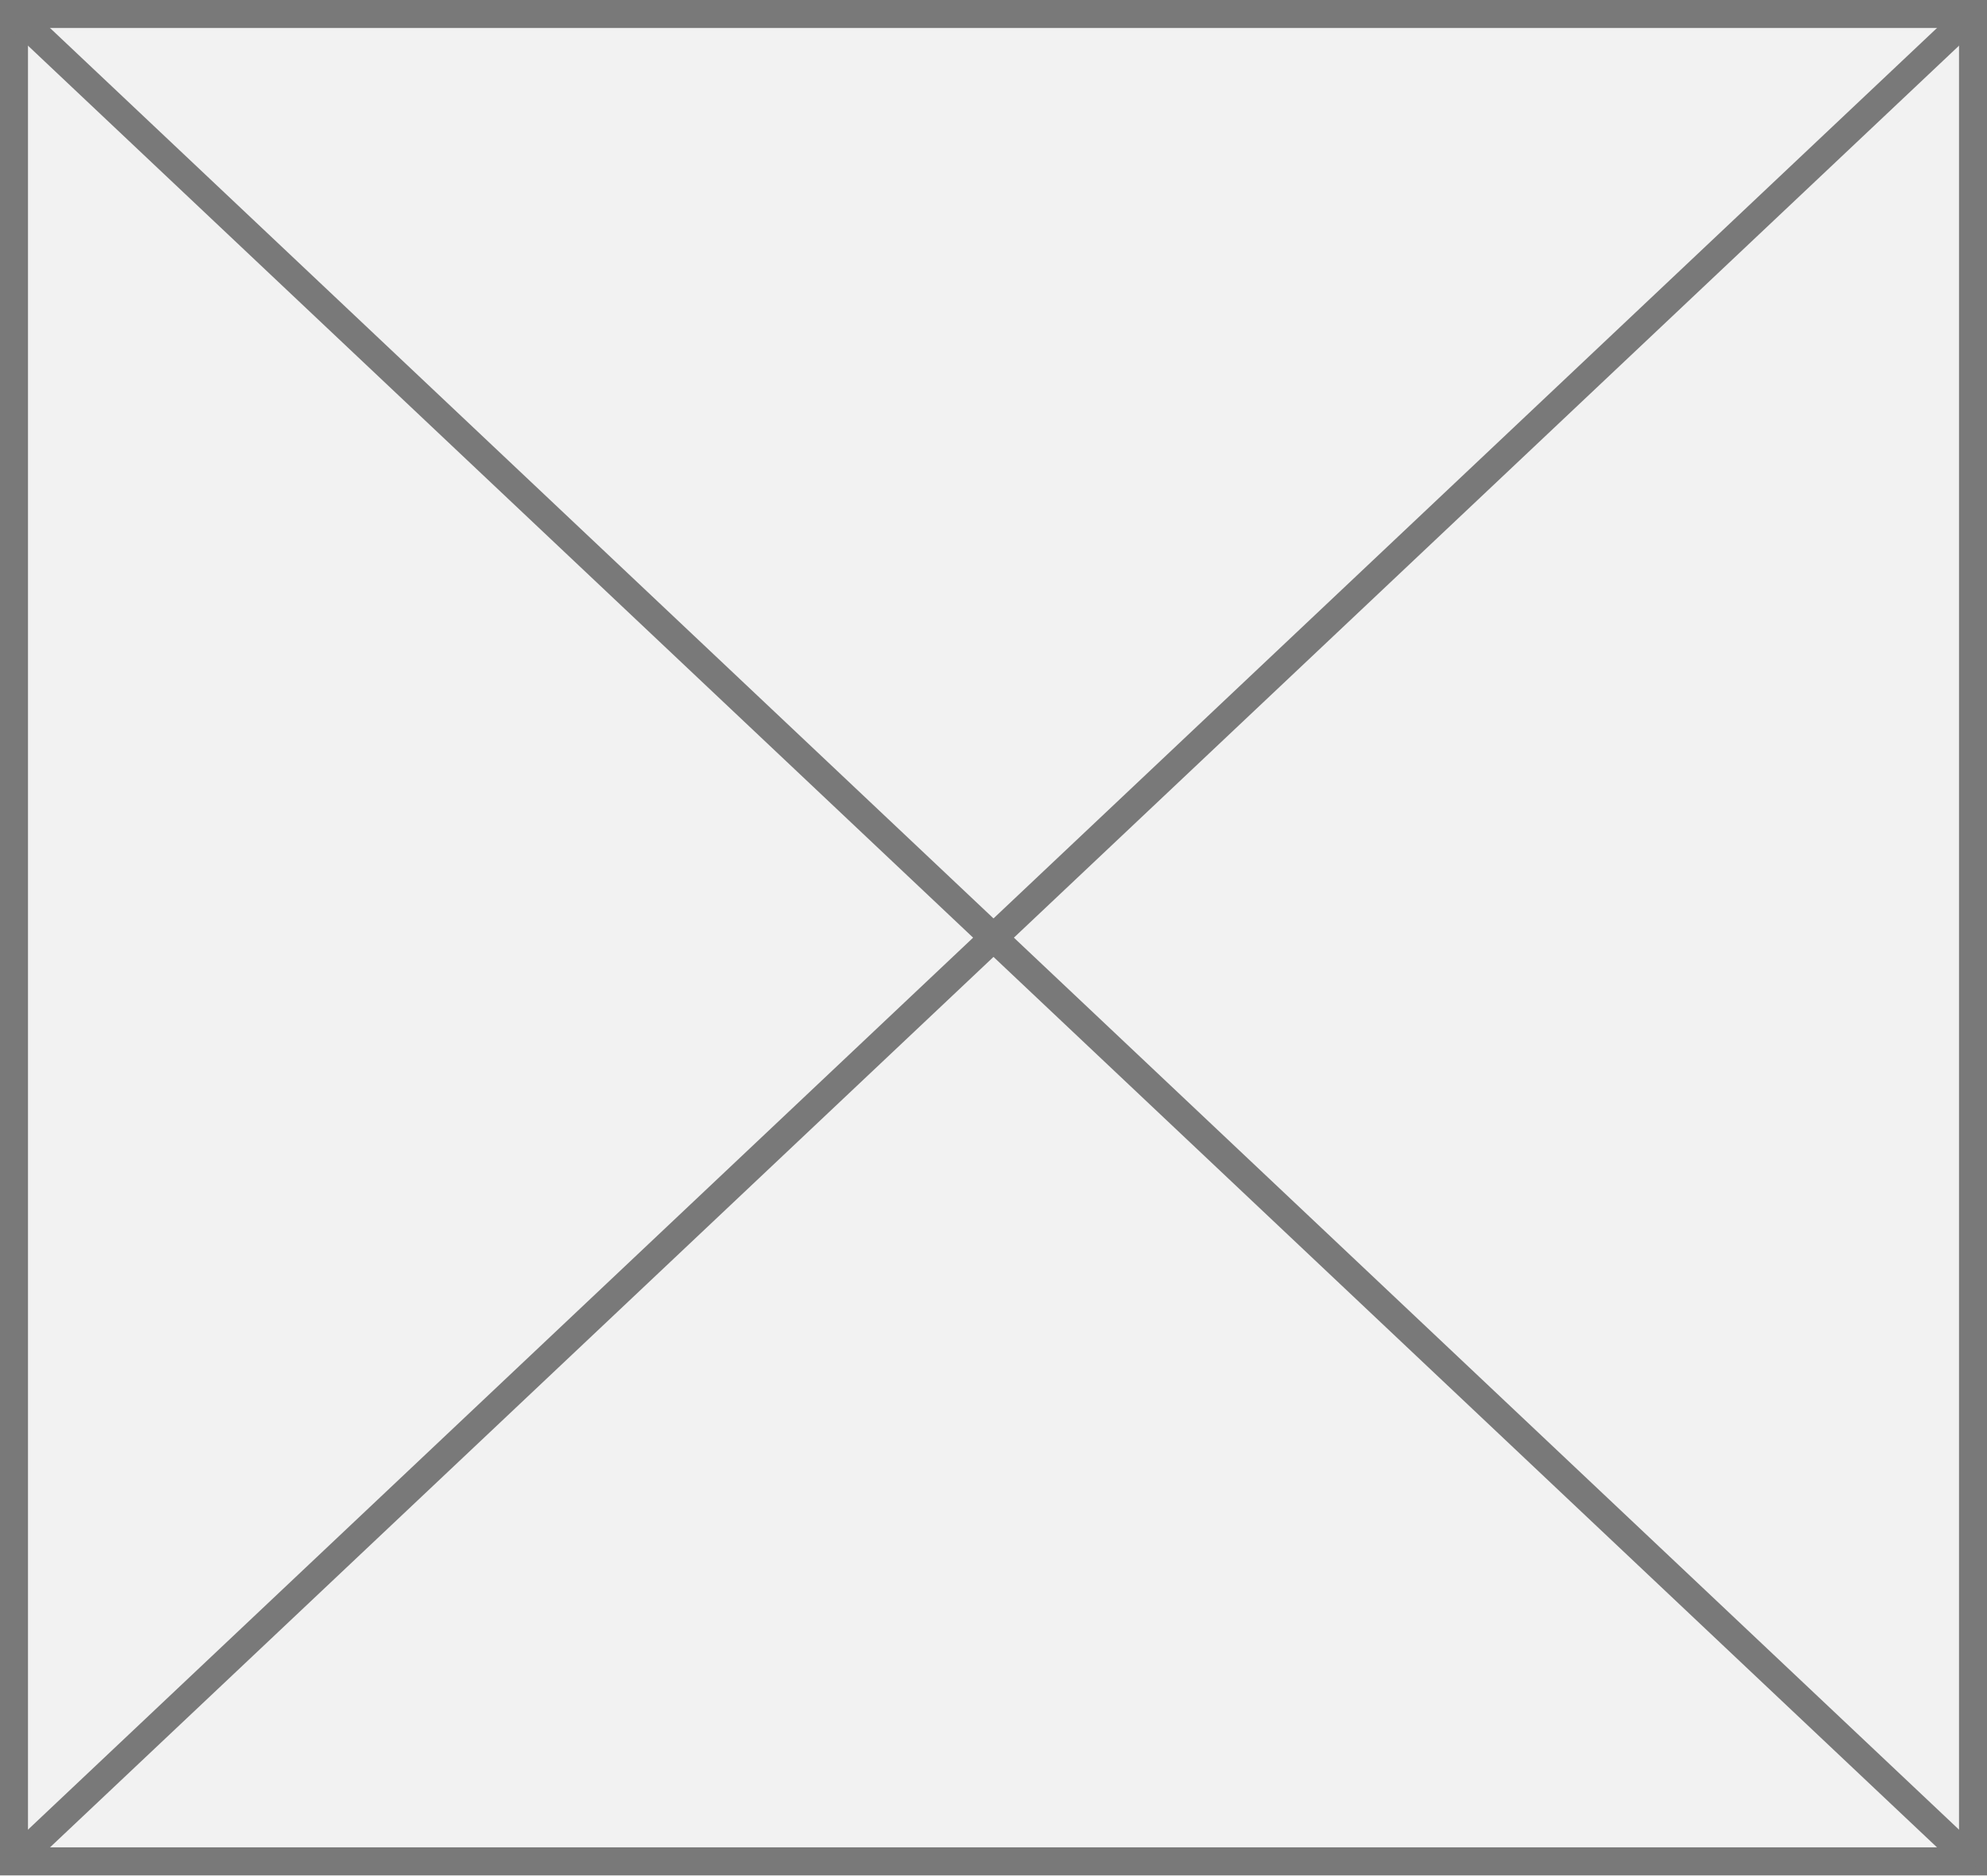
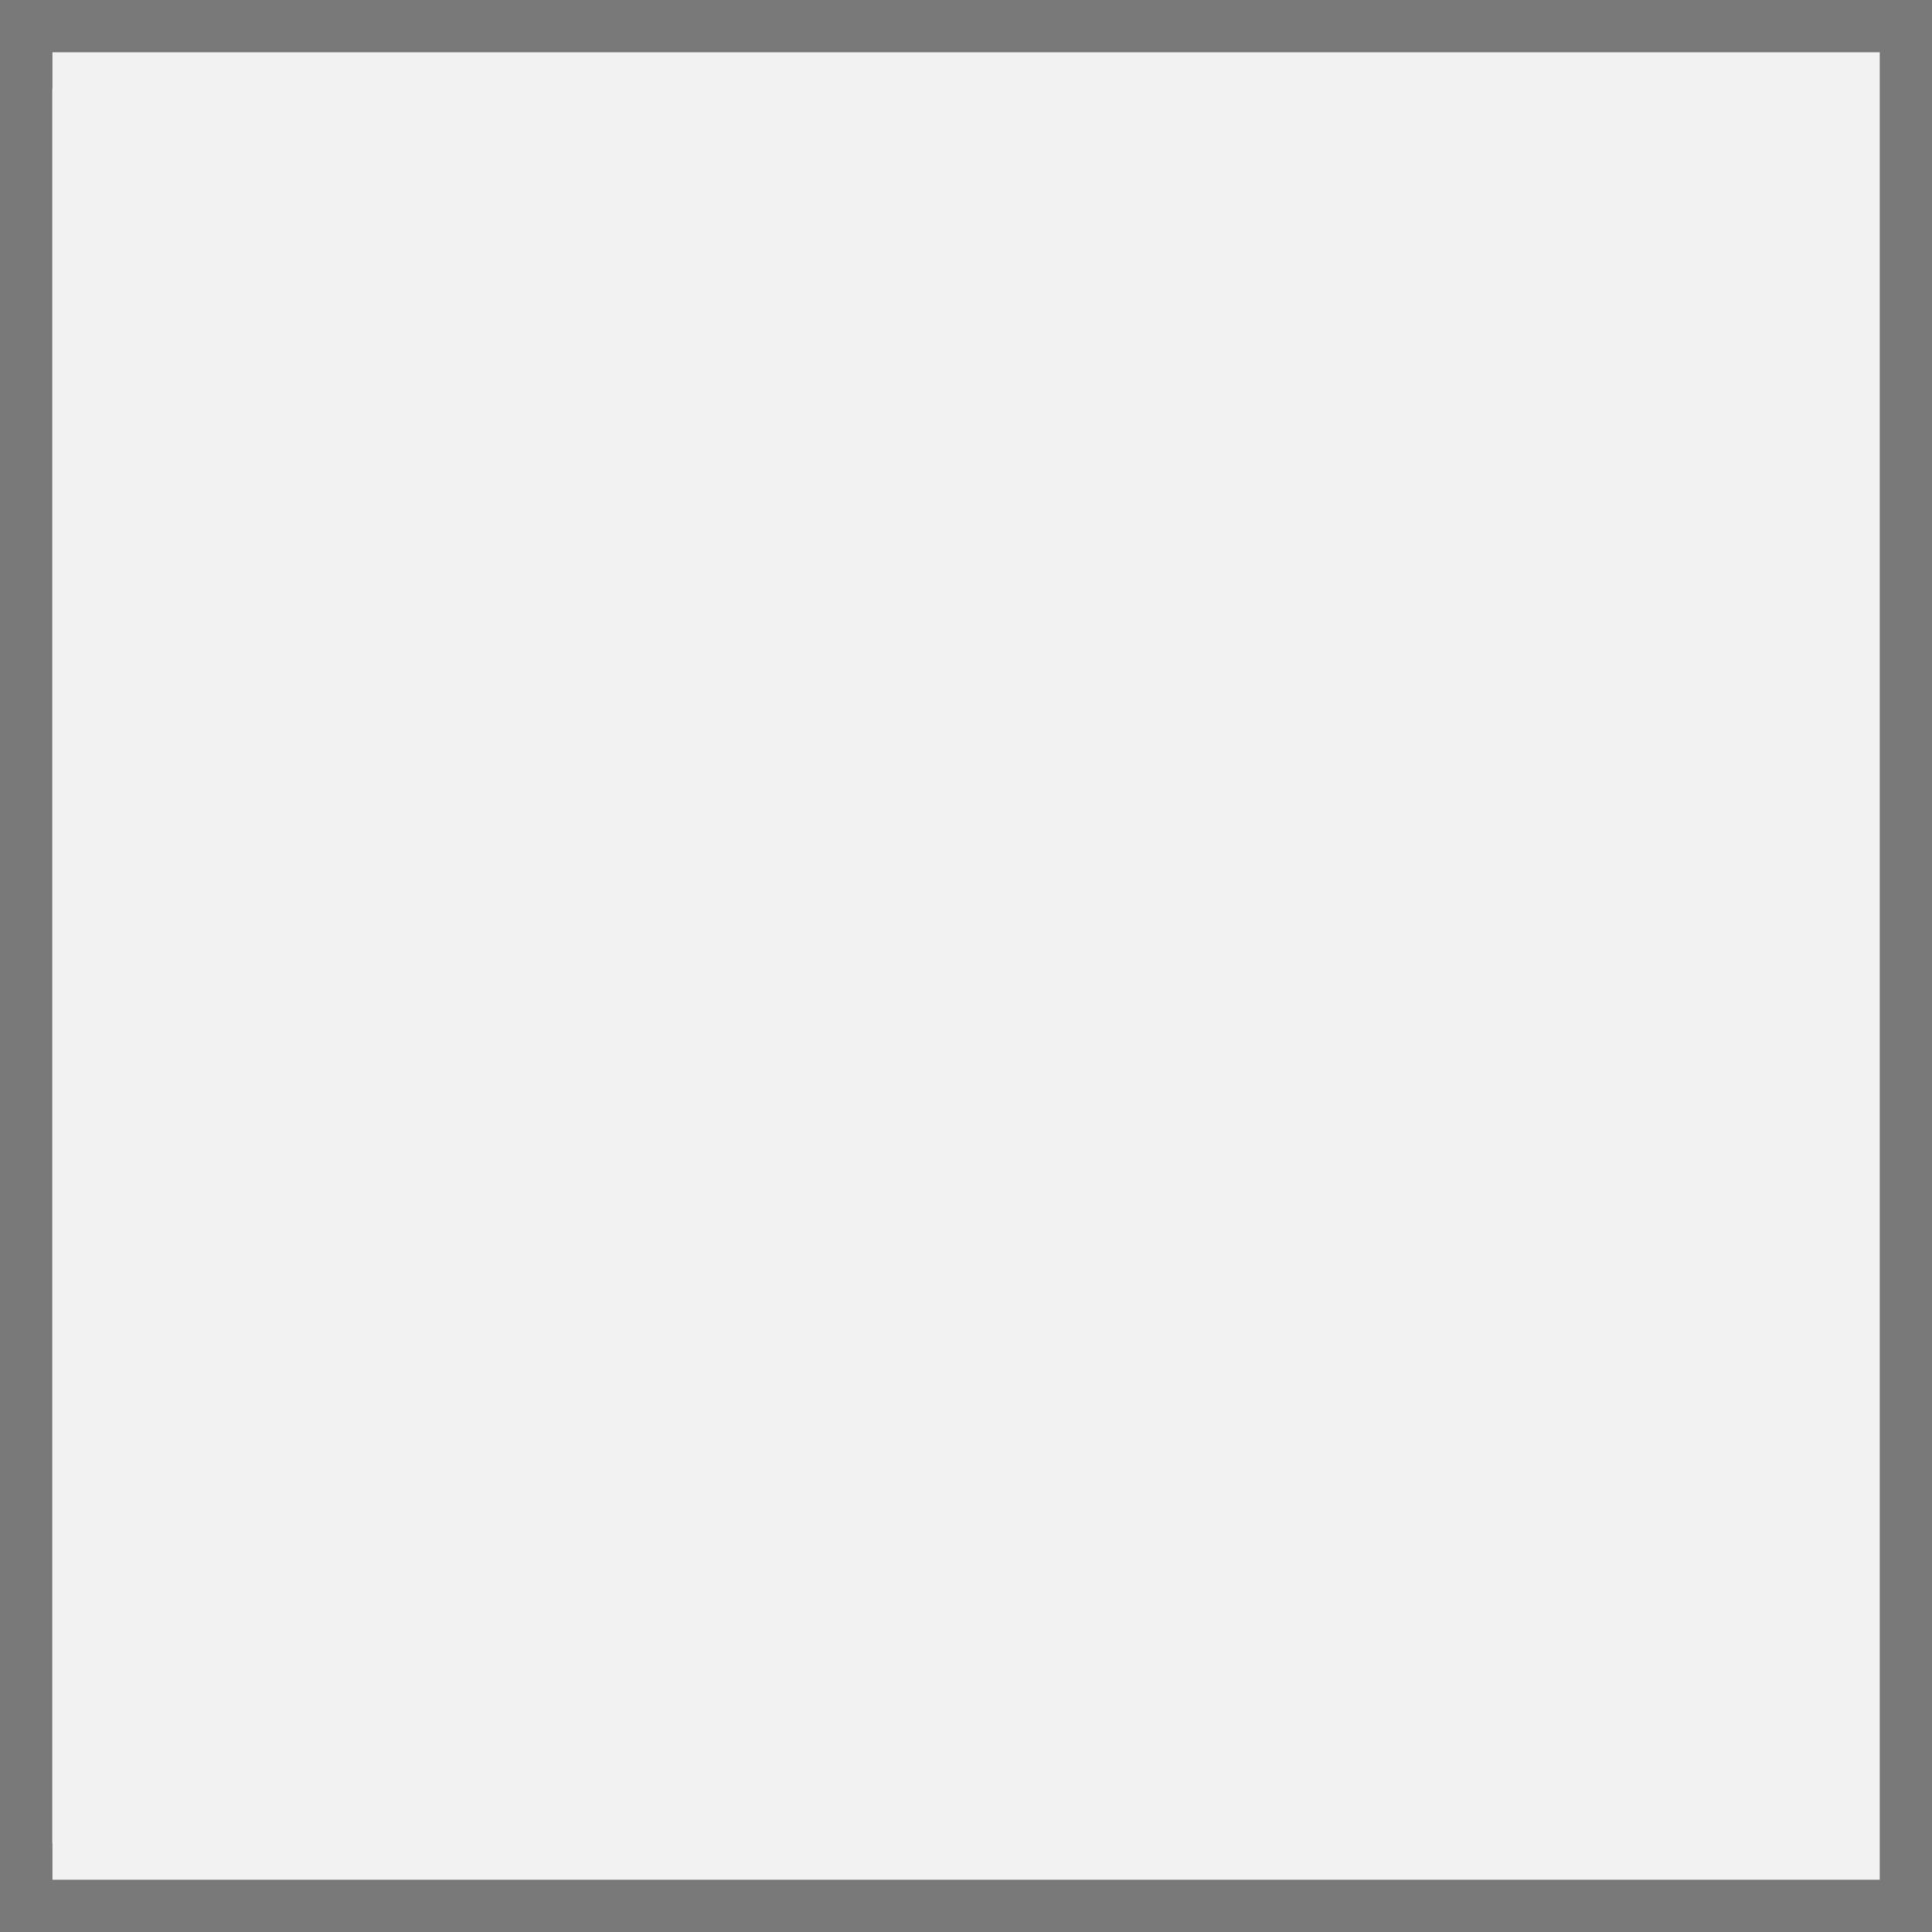
- <svg xmlns="http://www.w3.org/2000/svg" version="1.1" width="71px" height="67px">
-   <g transform="matrix(1 0 0 1 -1751 -86 )">
-     <path d="M 1751.5 86.5  L 1821.5 86.5  L 1821.5 152.5  L 1751.5 152.5  L 1751.5 86.5  Z " fill-rule="nonzero" fill="#f2f2f2" stroke="none" />
-     <path d="M 1751.5 86.5  L 1821.5 86.5  L 1821.5 152.5  L 1751.5 152.5  L 1751.5 86.5  Z " stroke-width="1" stroke="#797979" fill="none" />
-     <path d="M 1751.385 86.364  L 1821.615 152.636  M 1821.615 86.364  L 1751.385 152.636  " stroke-width="1" stroke="#797979" fill="none" />
+ <svg xmlns="http://www.w3.org/2000/svg" version="1.1" width="37px" height="37px">
+   <defs>
+     <mask fill="white" id="clip486">
+       <path d="M 447 995  L 484 995  L 484 1035  L 447 1035  Z M 446 996  L 483 996  L 483 1033  L 446 1033  Z " fill-rule="evenodd" />
+     </mask>
+   </defs>
+   <g transform="matrix(1 0 0 1 -446 -996 )">
+     <path d="M 446.5 996.5  L 482.5 996.5  L 482.5 1032.5  L 446.5 1032.5  L 446.5 996.5  Z " fill-rule="nonzero" fill="#f2f2f2" stroke="none" />
+     <path d="M 446.5 996.5  L 482.5 996.5  L 482.5 1032.5  L 446.5 1032.5  L 446.5 996.5  Z " stroke-width="1" stroke="#797979" fill="none" />
+     <path d="M 446.354 996.354  L 482.646 1032.646  M 482.646 996.354  L 446.354 1032.646  " stroke-width="1" stroke="#797979" fill="none" mask="url(#clip486)" />
  </g>
</svg>
